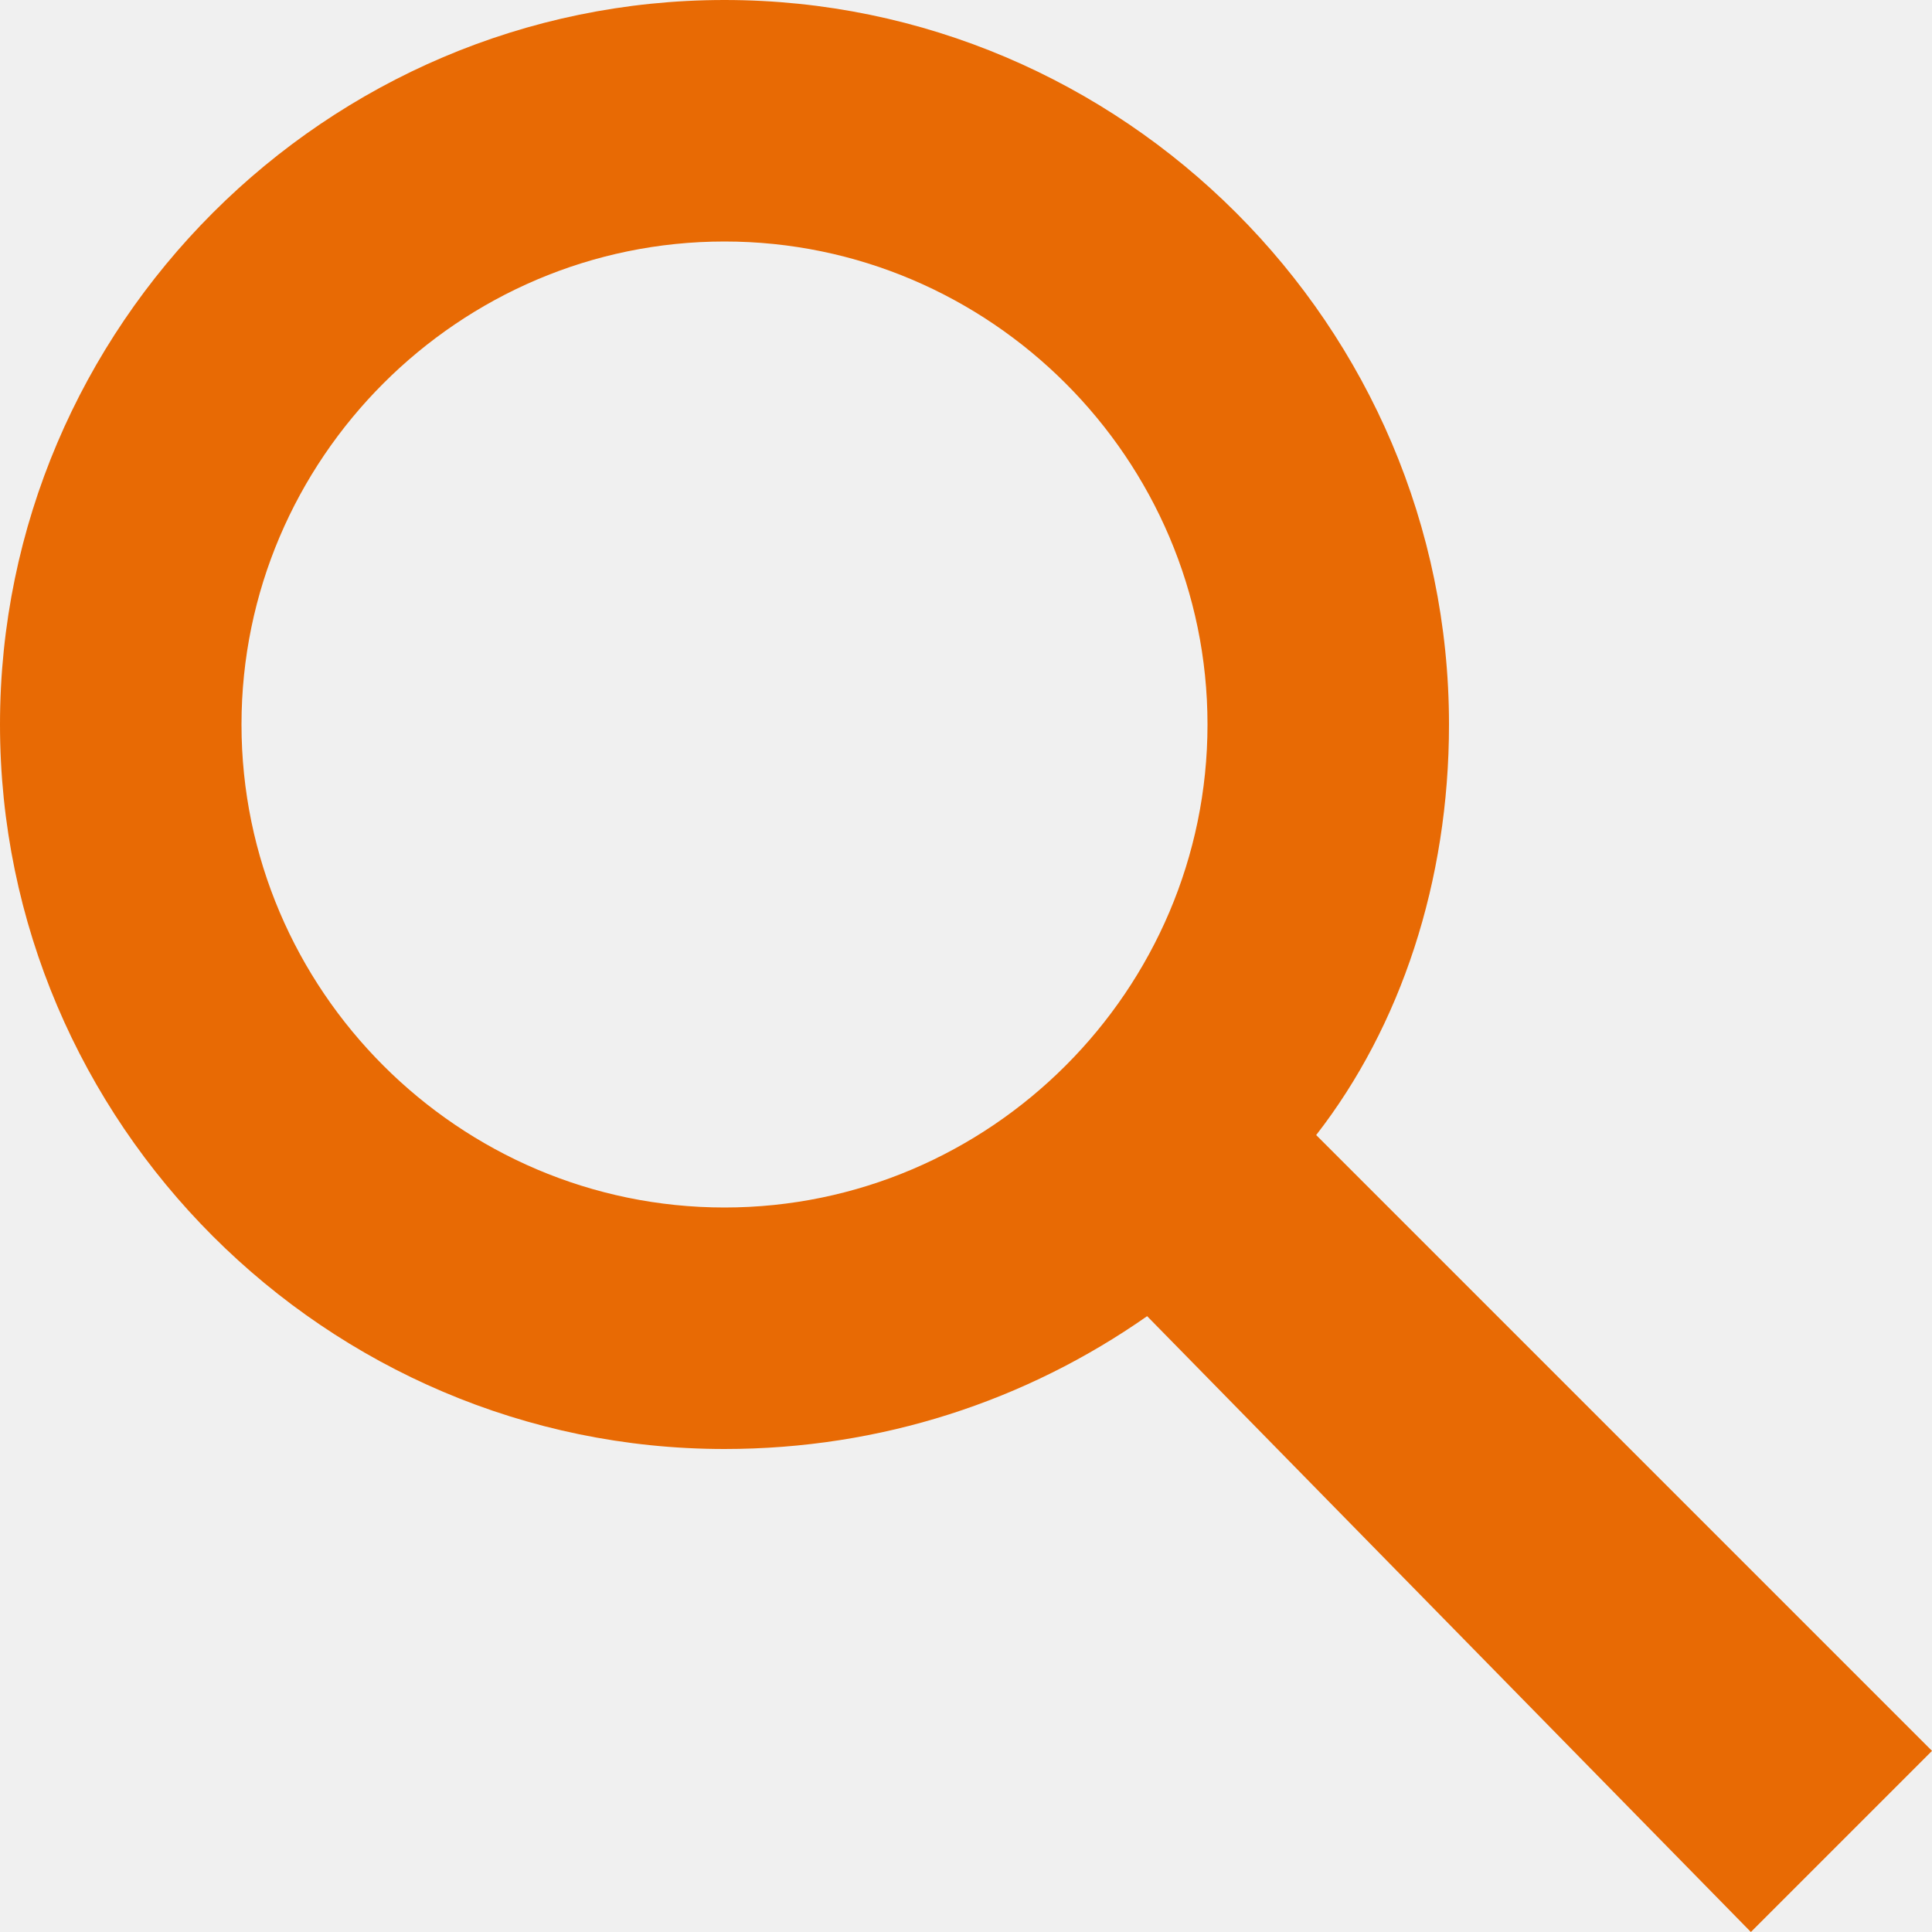
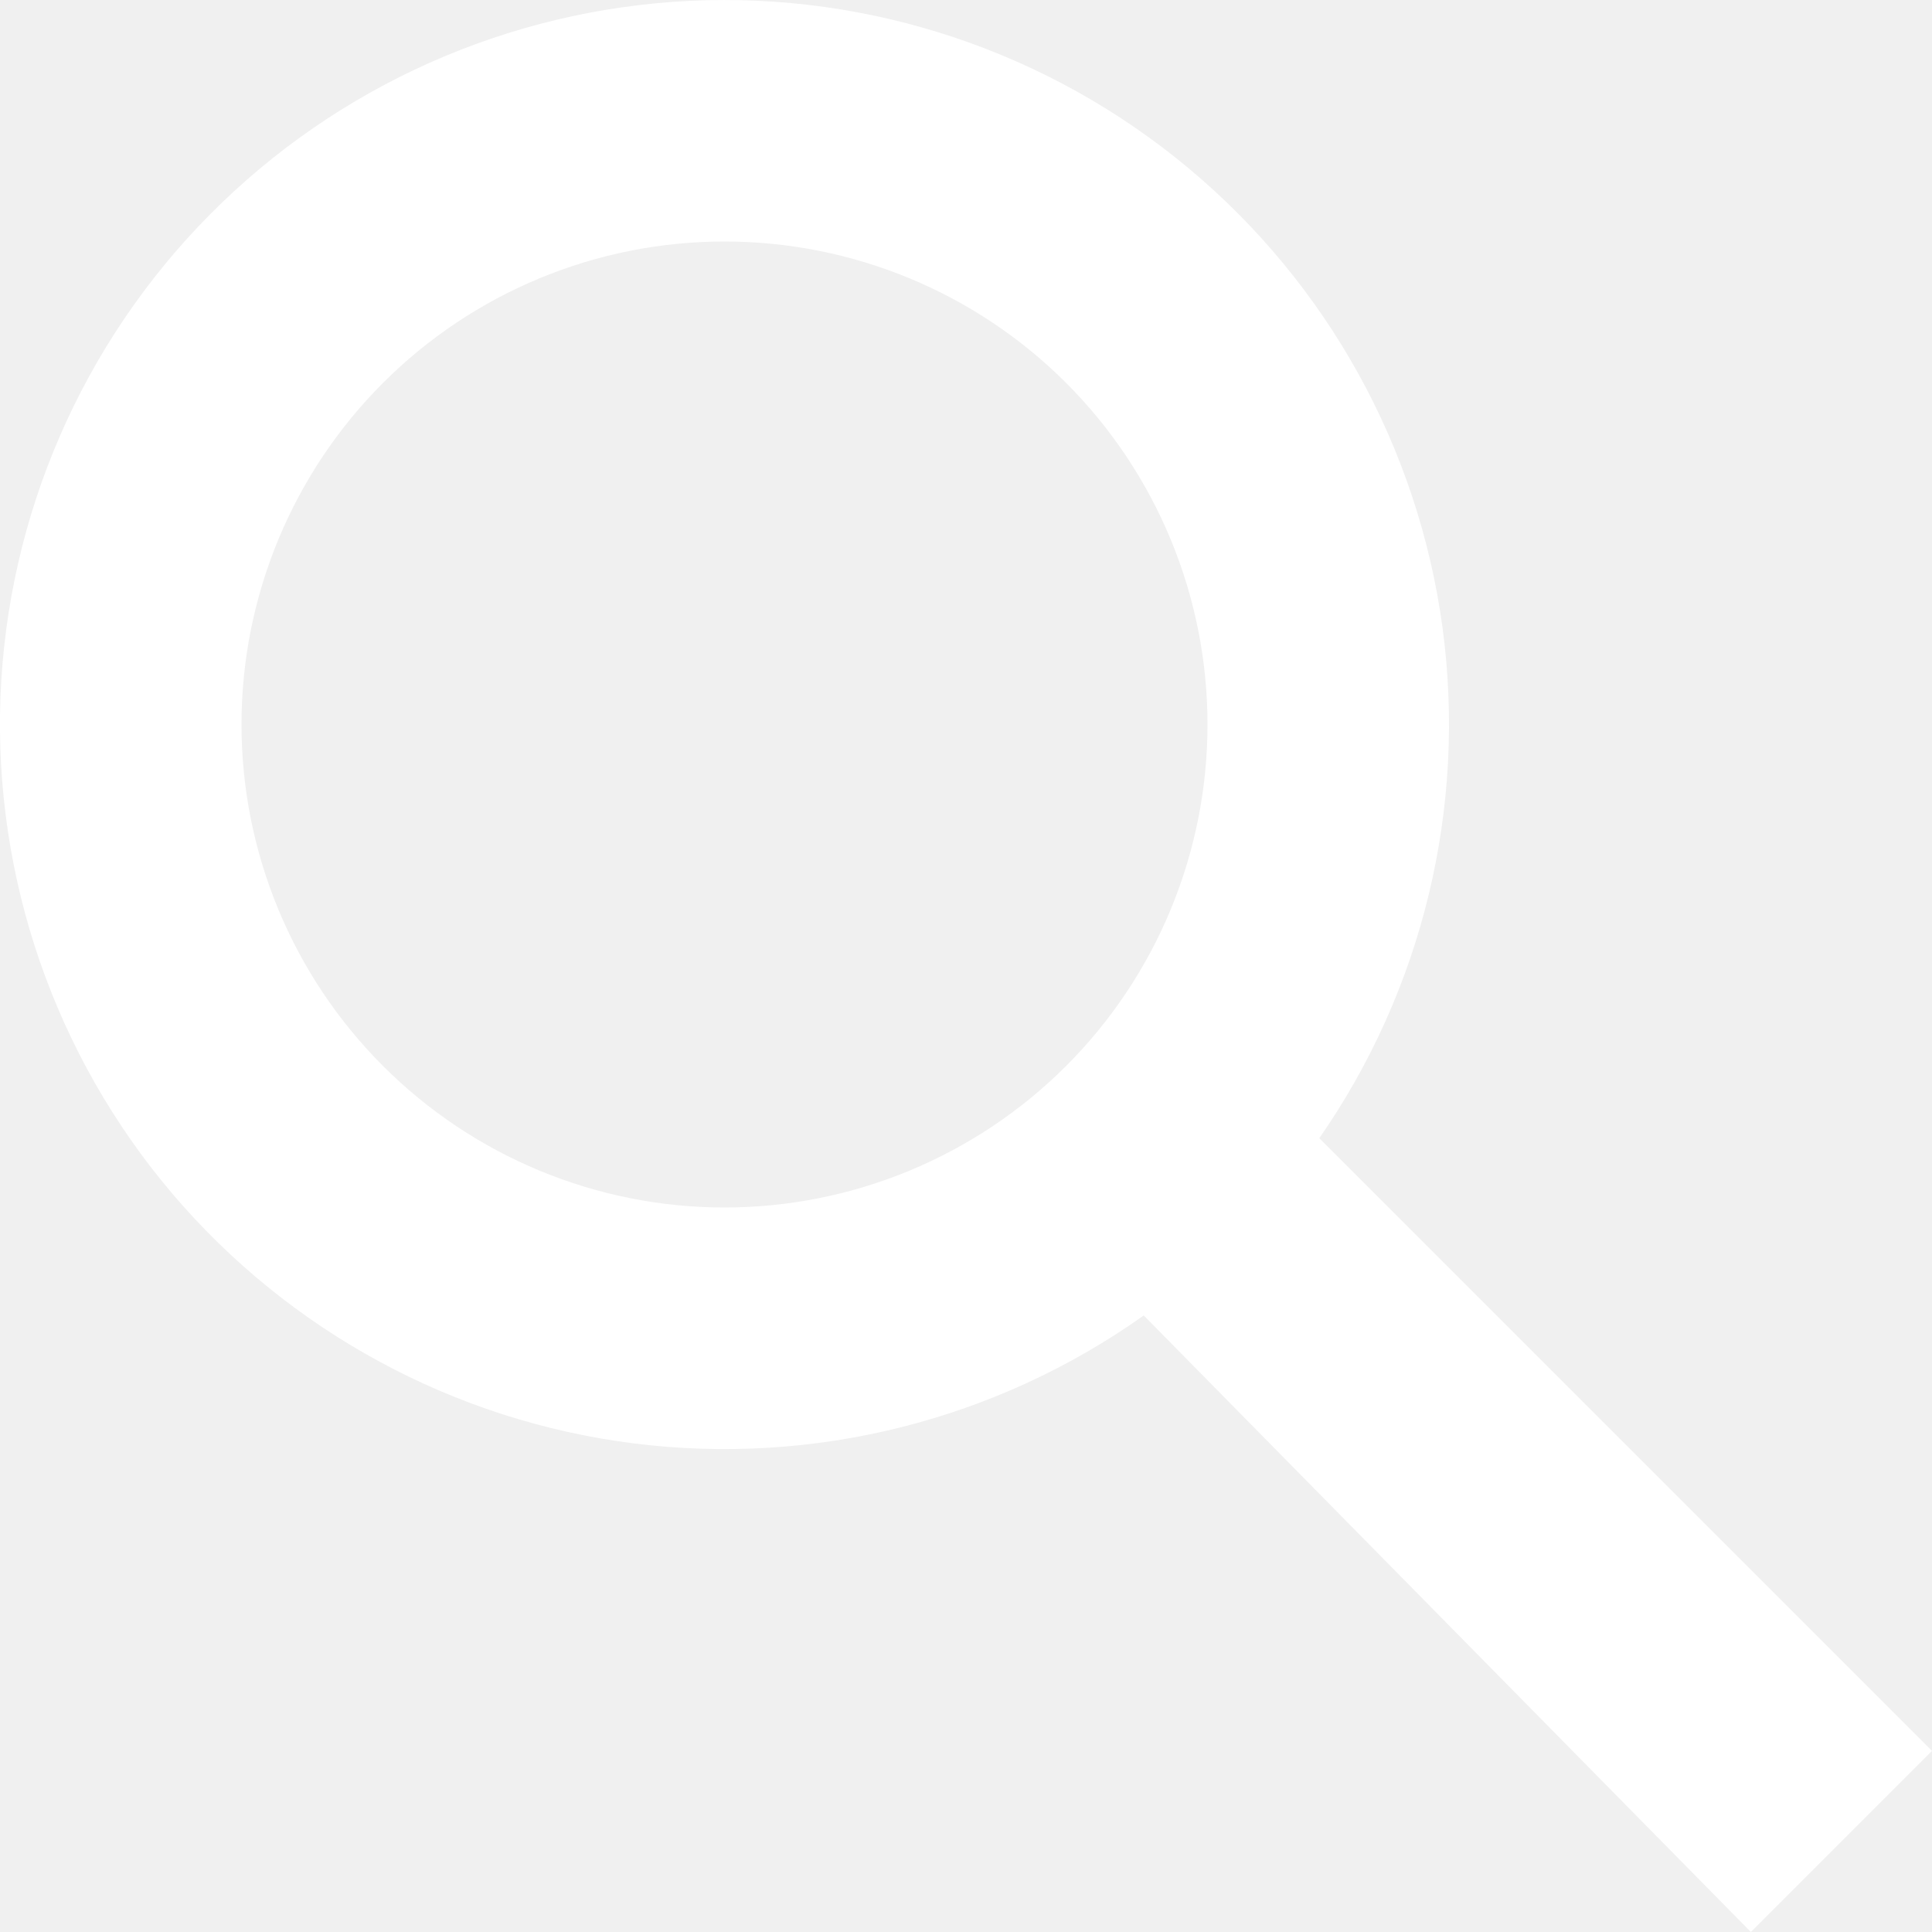
<svg xmlns="http://www.w3.org/2000/svg" width="16" height="16" viewBox="0 0 16 16" fill="none">
-   <path fill-rule="evenodd" clip-rule="evenodd" d="M6 10C8.2 10 10 8.2 10 6C10 3.8 8.2 2 6 2C3.8 2 2 3.8 2 6C2 8.2 3.8 10 6 10ZM9.5 10.9C8.5 11.6 7.3 12 6 12C2.7 12 0 9.3 0 6C0 2.7 2.7 0 6 0C9.3 0 12 2.7 12 6C12 7.3 11.6 8.5 10.9 9.4L16 14.5L14.5 16L9.5 10.9Z" fill="#E86A04" />
+   <path fill-rule="evenodd" clip-rule="evenodd" d="M10.926 9.426C11.783 8.193 12.147 6.683 11.946 5.195C11.744 3.708 10.992 2.349 9.838 1.389C8.684 0.428 7.212 -0.065 5.712 0.007C4.212 0.08 2.794 0.711 1.737 1.778C0.68 2.845 0.062 4.269 0.004 5.77C-0.053 7.27 0.454 8.738 1.425 9.883C2.397 11.027 3.762 11.767 5.252 11.954C6.742 12.141 8.248 11.763 9.472 10.894L14.5 16L16 14.5L10.926 9.426ZM6 10C7.061 10 8.079 9.578 8.829 8.828C9.579 8.078 10 7.061 10 6C10 4.939 9.579 3.921 8.829 3.171C8.079 2.421 7.061 2 6 2C4.939 2 3.922 2.421 3.172 3.171C2.422 3.921 2 4.939 2 6C2 7.061 2.422 8.078 3.172 8.828C3.922 9.578 4.939 10 6 10Z" fill="white" />
</svg>
